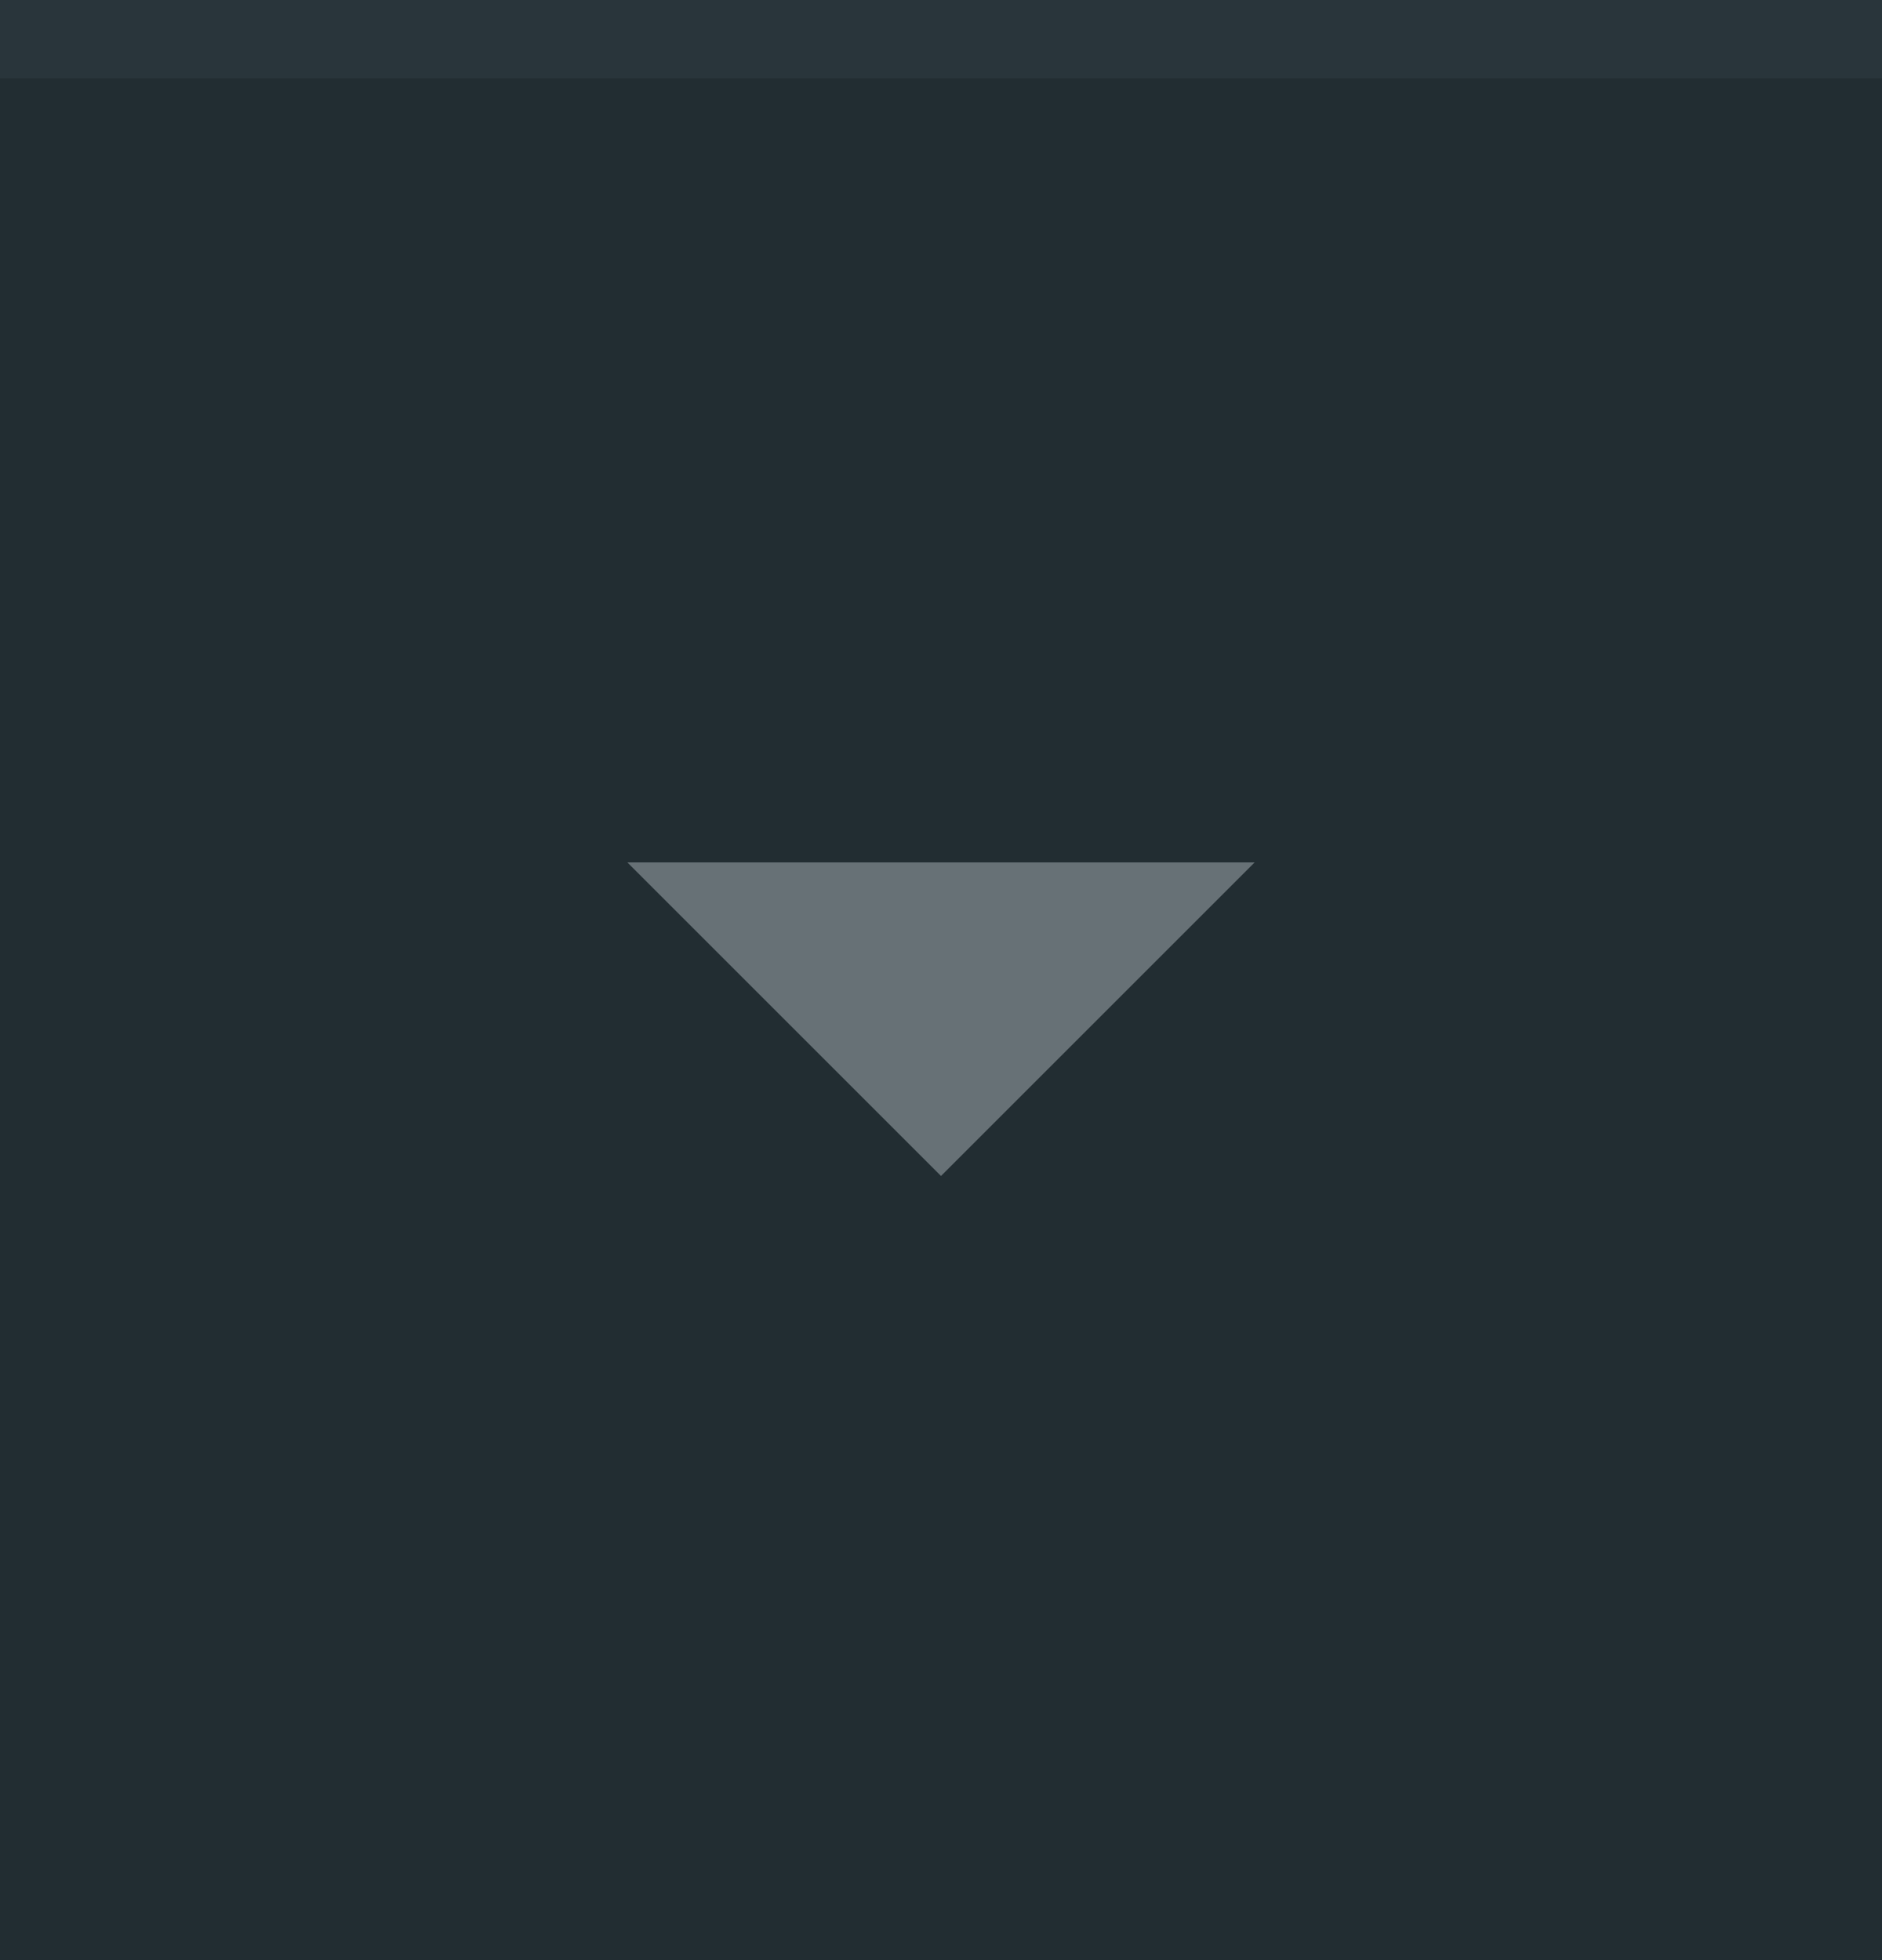
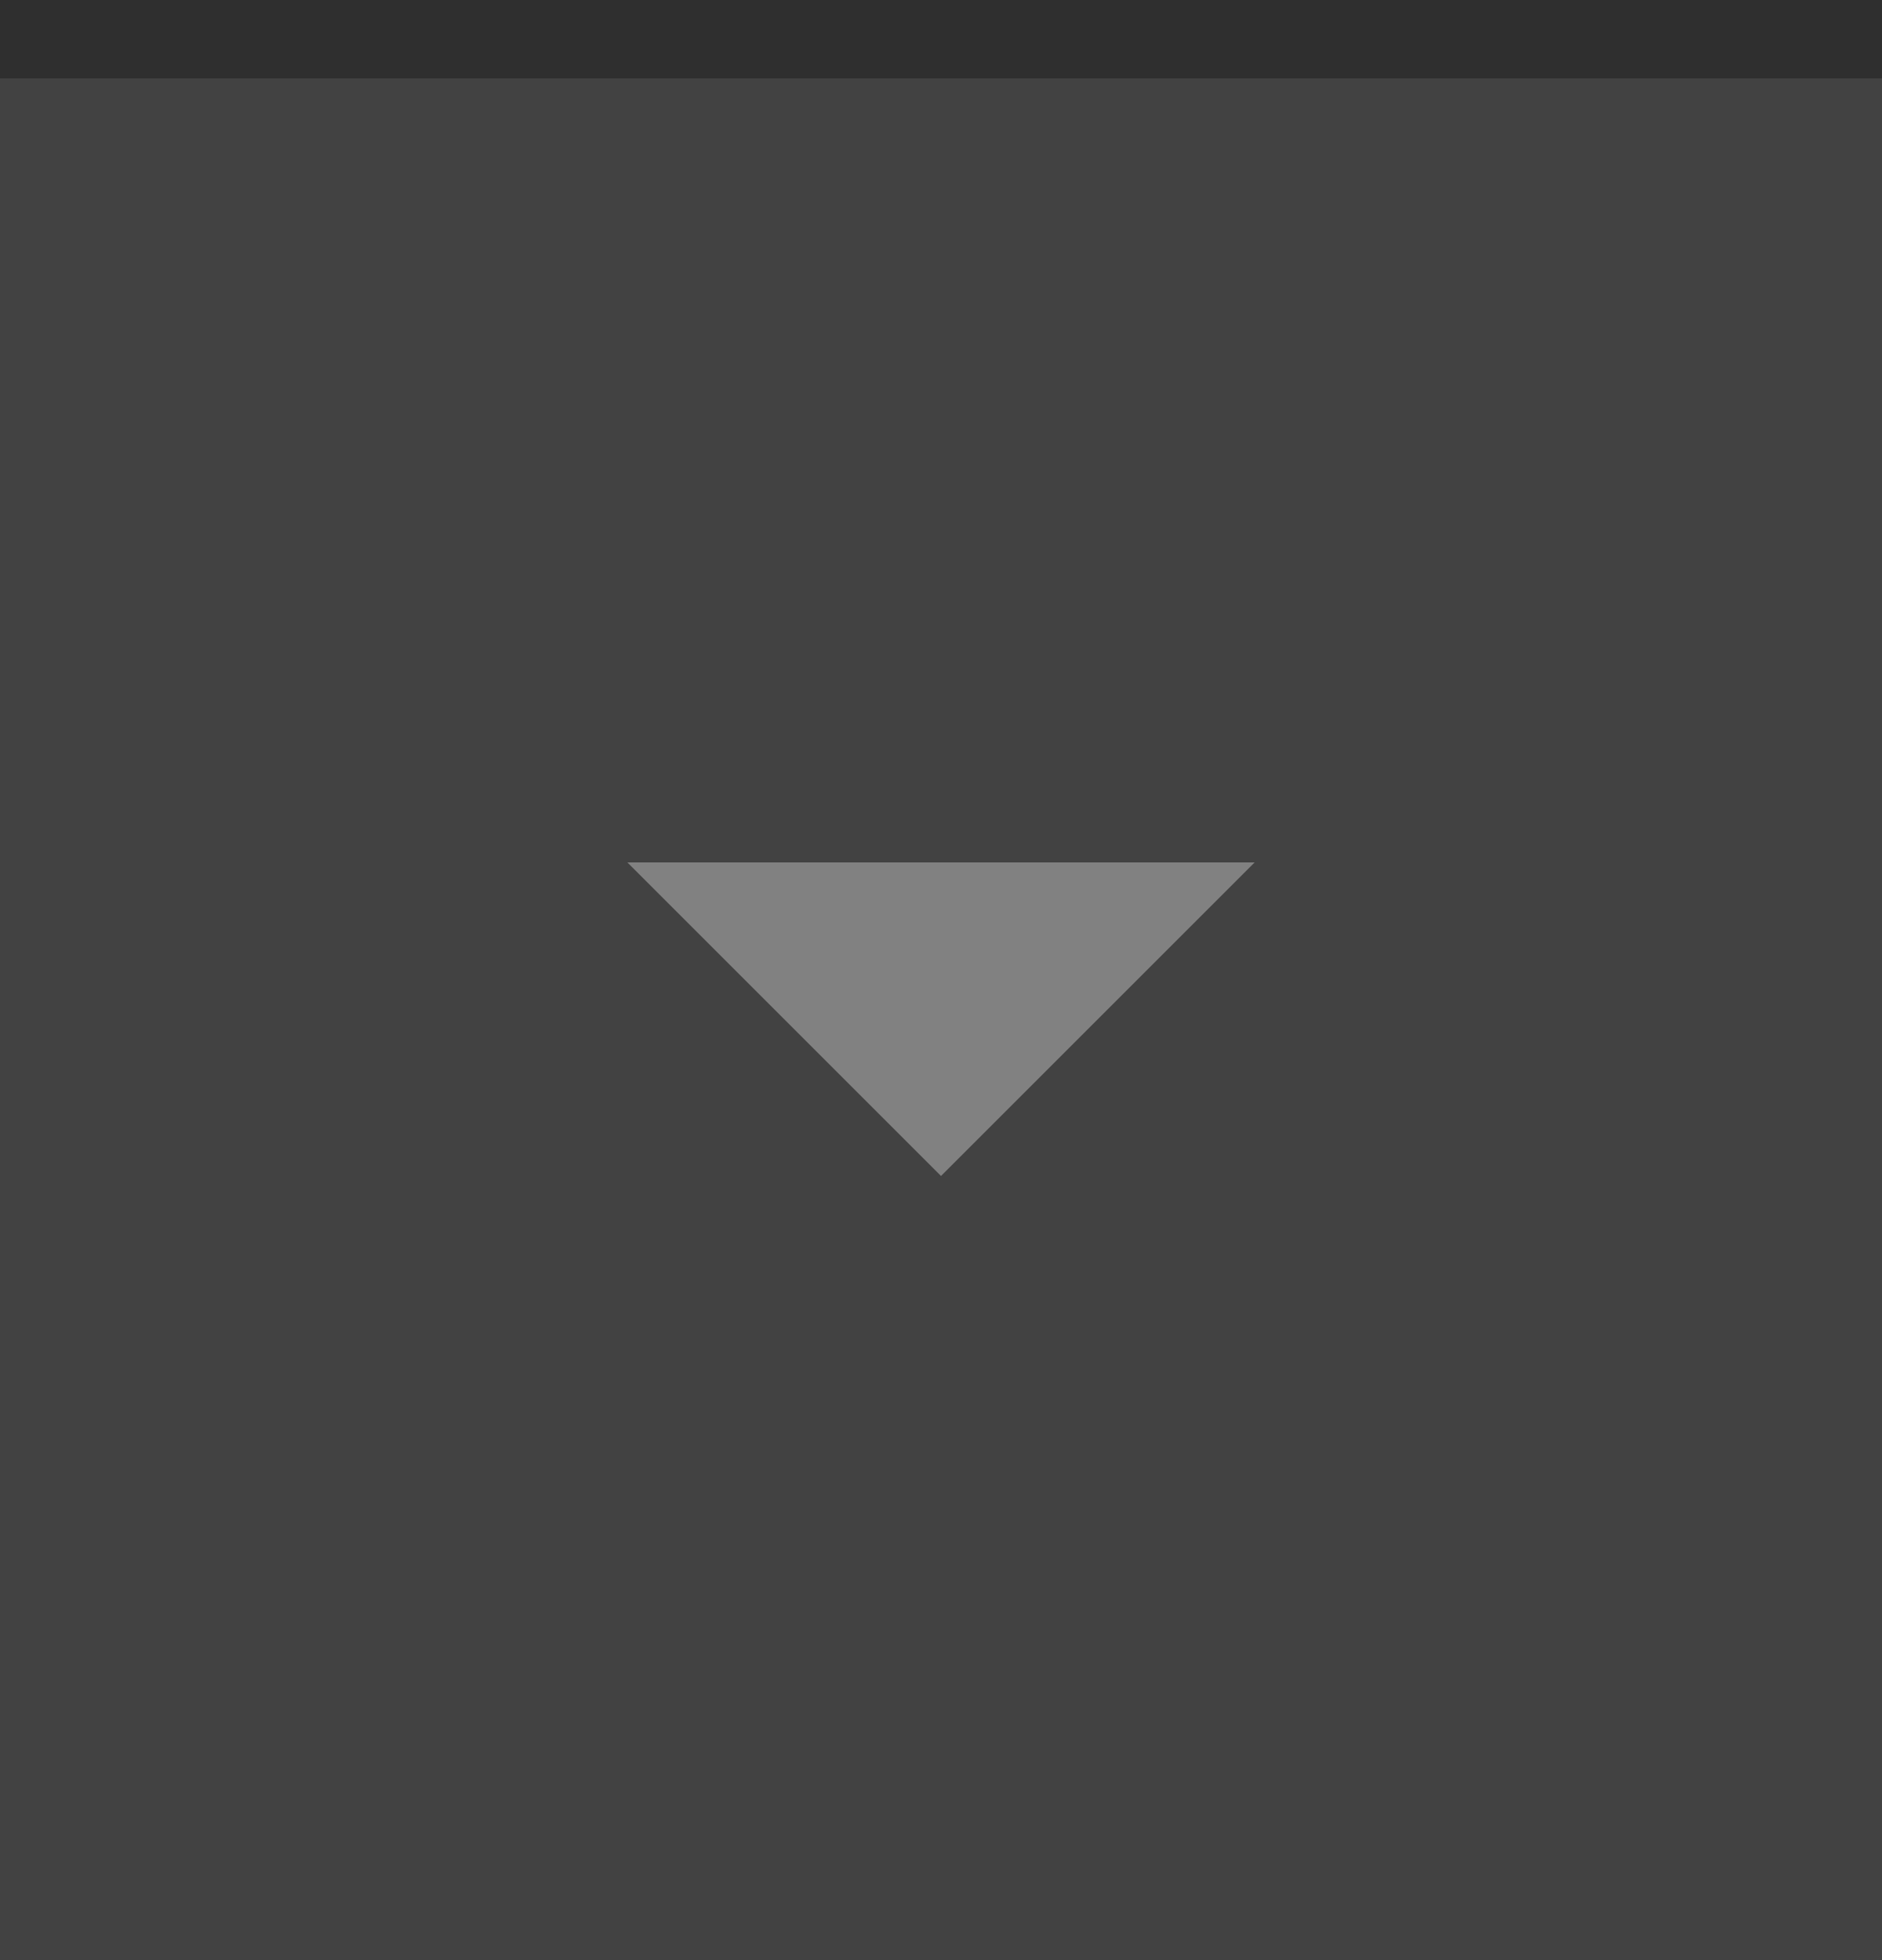
<svg xmlns="http://www.w3.org/2000/svg" width="24" height="25" viewBox="0 0 24 25" id="svg4142" version="1.1">
  <defs id="defs4144" />
  <g id="layer1" transform="translate(0,-1027.362)">
-     <rect style="opacity:1;fill:#222d32;fill-opacity:1;fill-rule:evenodd;stroke:none;stroke-width:2.745;stroke-linecap:butt;stroke-linejoin:miter;stroke-miterlimit:4;stroke-dasharray:none;stroke-dashoffset:478.437;stroke-opacity:1" id="rect4741" width="24" height="25" x="0" y="1027.362" />
-     <circle style="fill:#cfd8dc;fill-opacity:0.1;stroke:none;stroke-width:0.5;stroke-linejoin:miter;stroke-miterlimit:4;stroke-dasharray:none;stroke-opacity:1" id="path2994" cx="1040.362" cy="15" transform="matrix(0,1,-1,0,0,0)" r="10" />
-     <rect style="opacity:1;fill:#29353b;fill-opacity:1;fill-rule:evenodd;stroke:none;stroke-width:2.745;stroke-linecap:butt;stroke-linejoin:miter;stroke-miterlimit:4;stroke-dasharray:none;stroke-dashoffset:478.437;stroke-opacity:1" id="rect4959" width="24" height="1" x="0" y="1027.362" />
-     <path d="m 16,1038.362 -4,4 -4,-4 z" id="path6400" style="display:inline;fill:#cfd8dc;fill-opacity:0.4;stroke:none" />
+     <rect style="opacity:1;fill:#424242;fill-opacity:1;fill-rule:evenodd;stroke:none;stroke-width:2.745;stroke-linecap:butt;stroke-linejoin:miter;stroke-miterlimit:4;stroke-dasharray:none;stroke-dashoffset:478.437;stroke-opacity:1" id="rect4741" width="24" height="25" x="0" y="1027.362" />
+     <circle style="fill:#E0E0E0;fill-opacity:0.1;stroke:none;stroke-width:0.5;stroke-linejoin:miter;stroke-miterlimit:4;stroke-dasharray:none;stroke-opacity:1" id="path2994" cx="1040.362" cy="15" transform="matrix(0,1,-1,0,0,0)" r="10" />
+     <rect style="opacity:1;fill:#2f2f2f;fill-opacity:1;fill-rule:evenodd;stroke:none;stroke-width:2.745;stroke-linecap:butt;stroke-linejoin:miter;stroke-miterlimit:4;stroke-dasharray:none;stroke-dashoffset:478.437;stroke-opacity:1" id="rect4959" width="24" height="1" x="0" y="1027.362" />
+     <path d="m 16,1038.362 -4,4 -4,-4 z" id="path6400" style="display:inline;fill:#E0E0E0;fill-opacity:0.4;stroke:none" />
  </g>
</svg>
